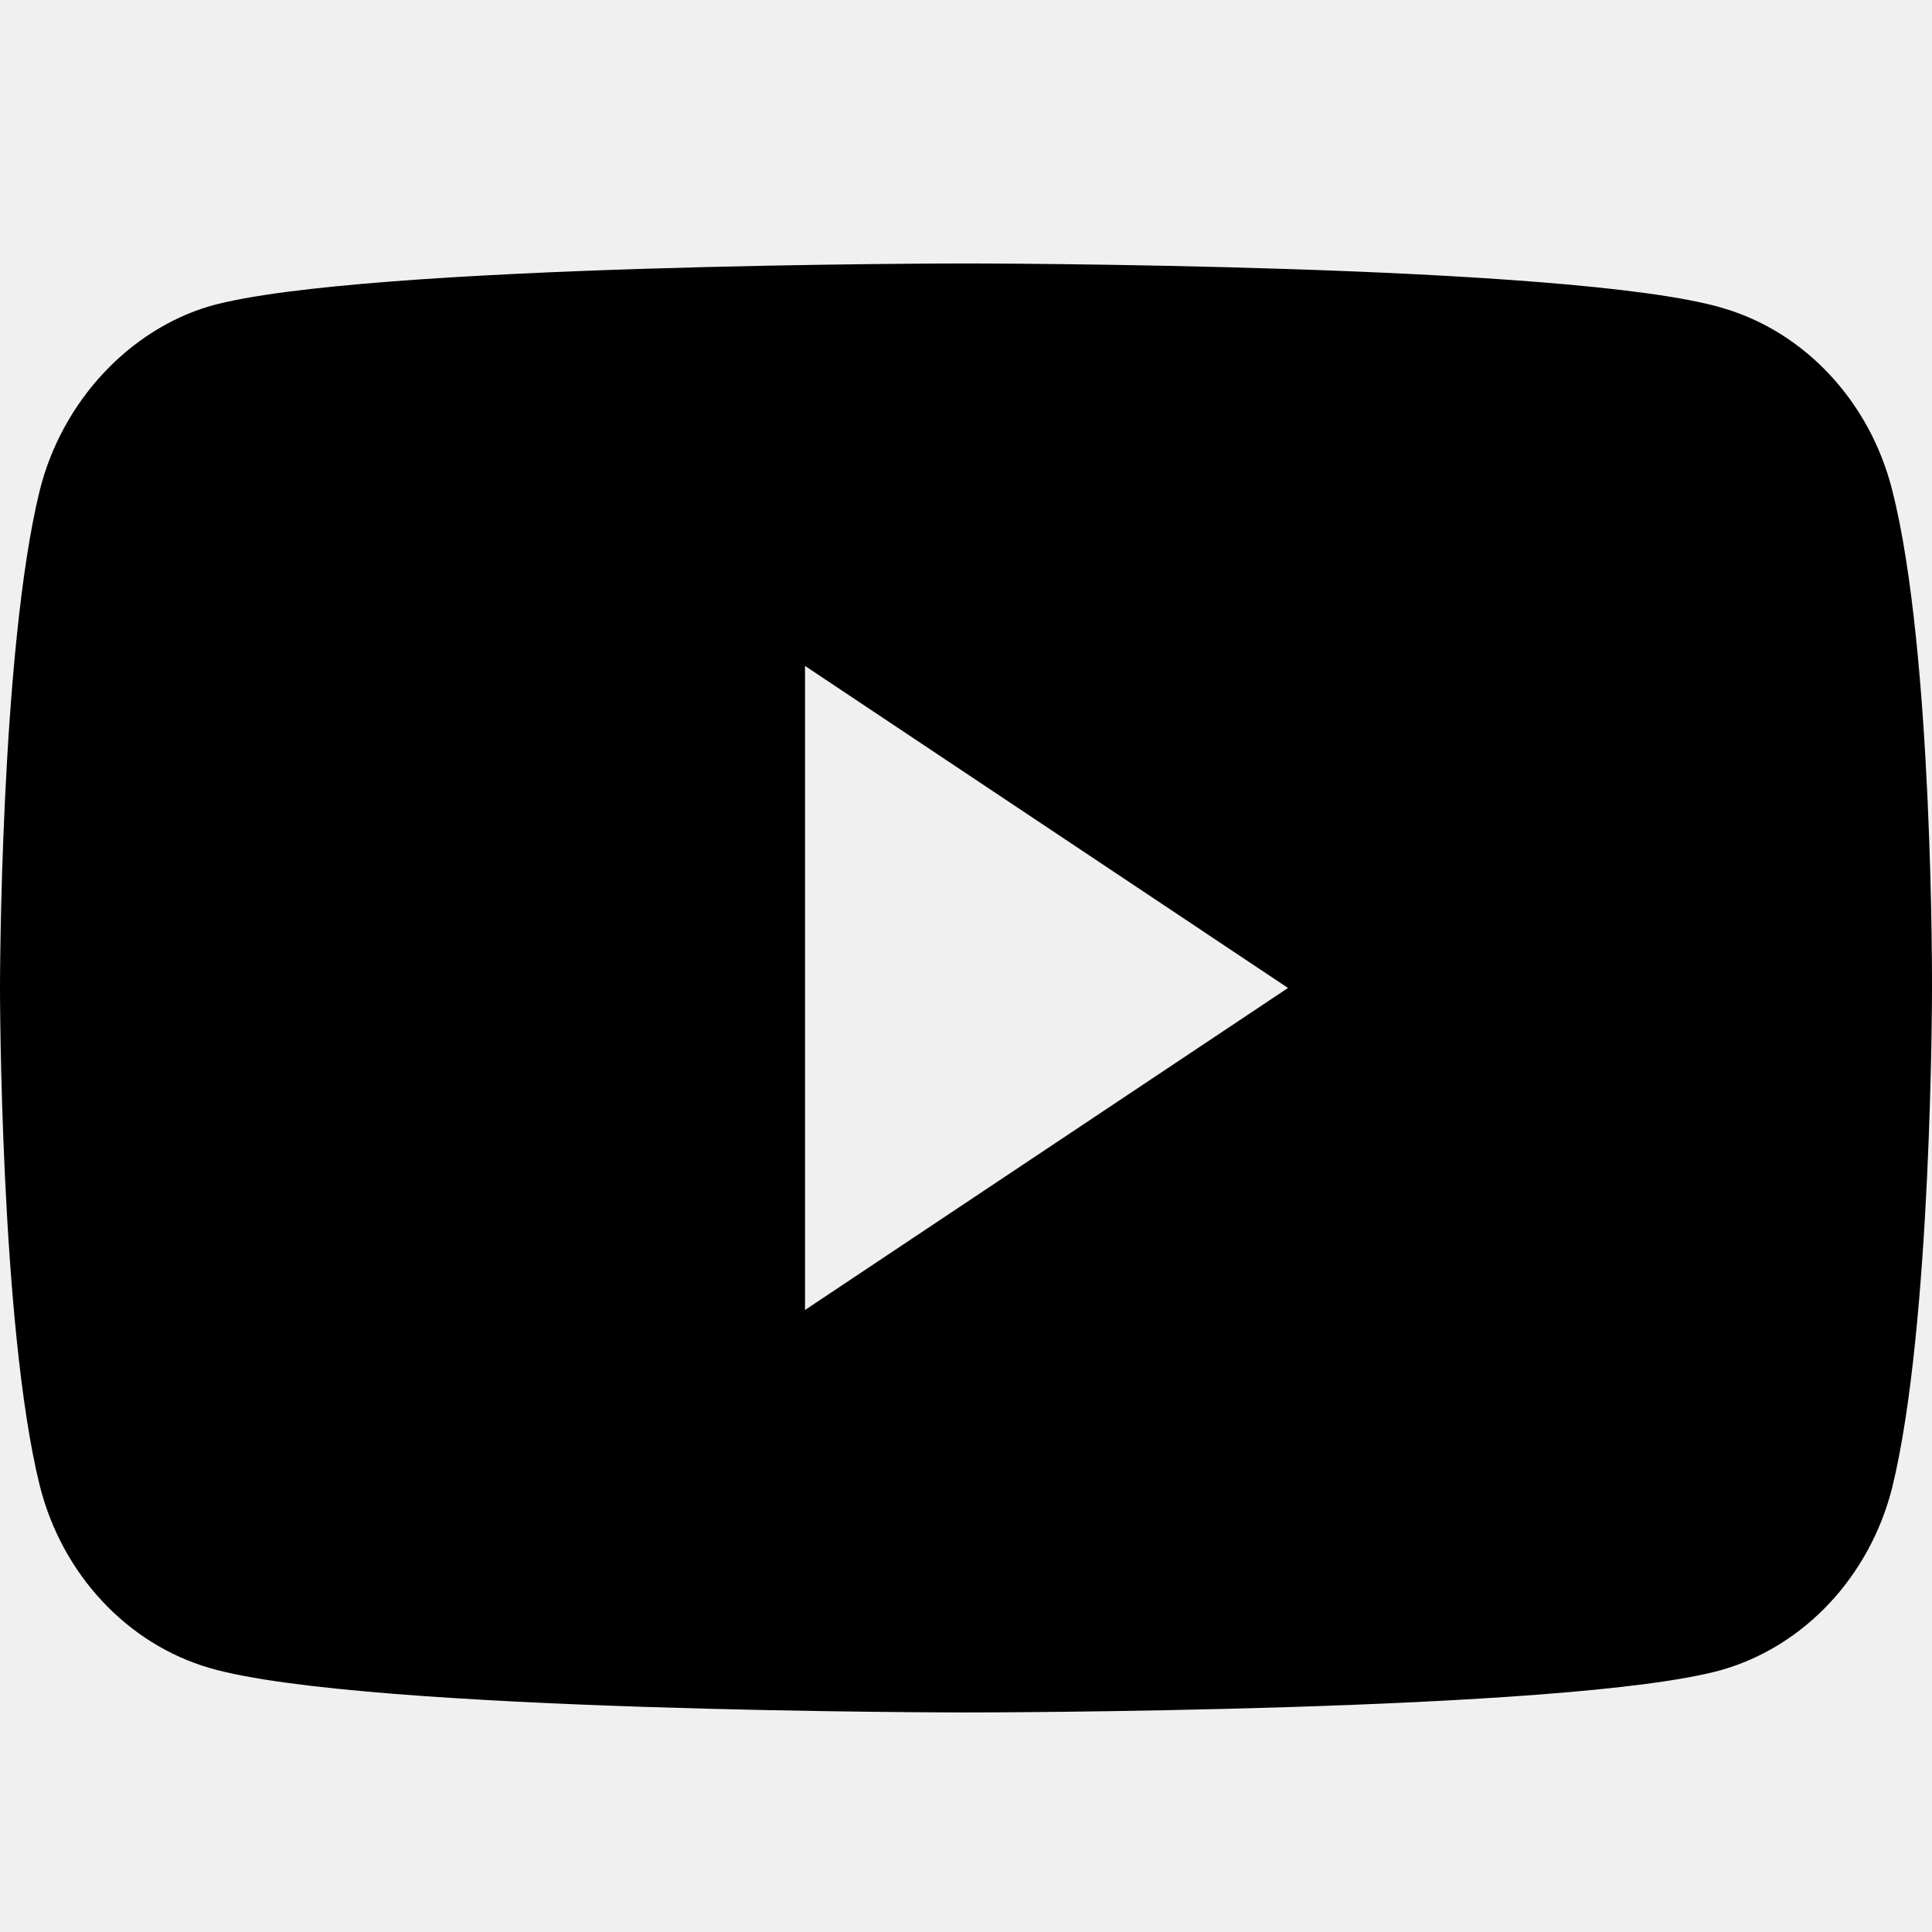
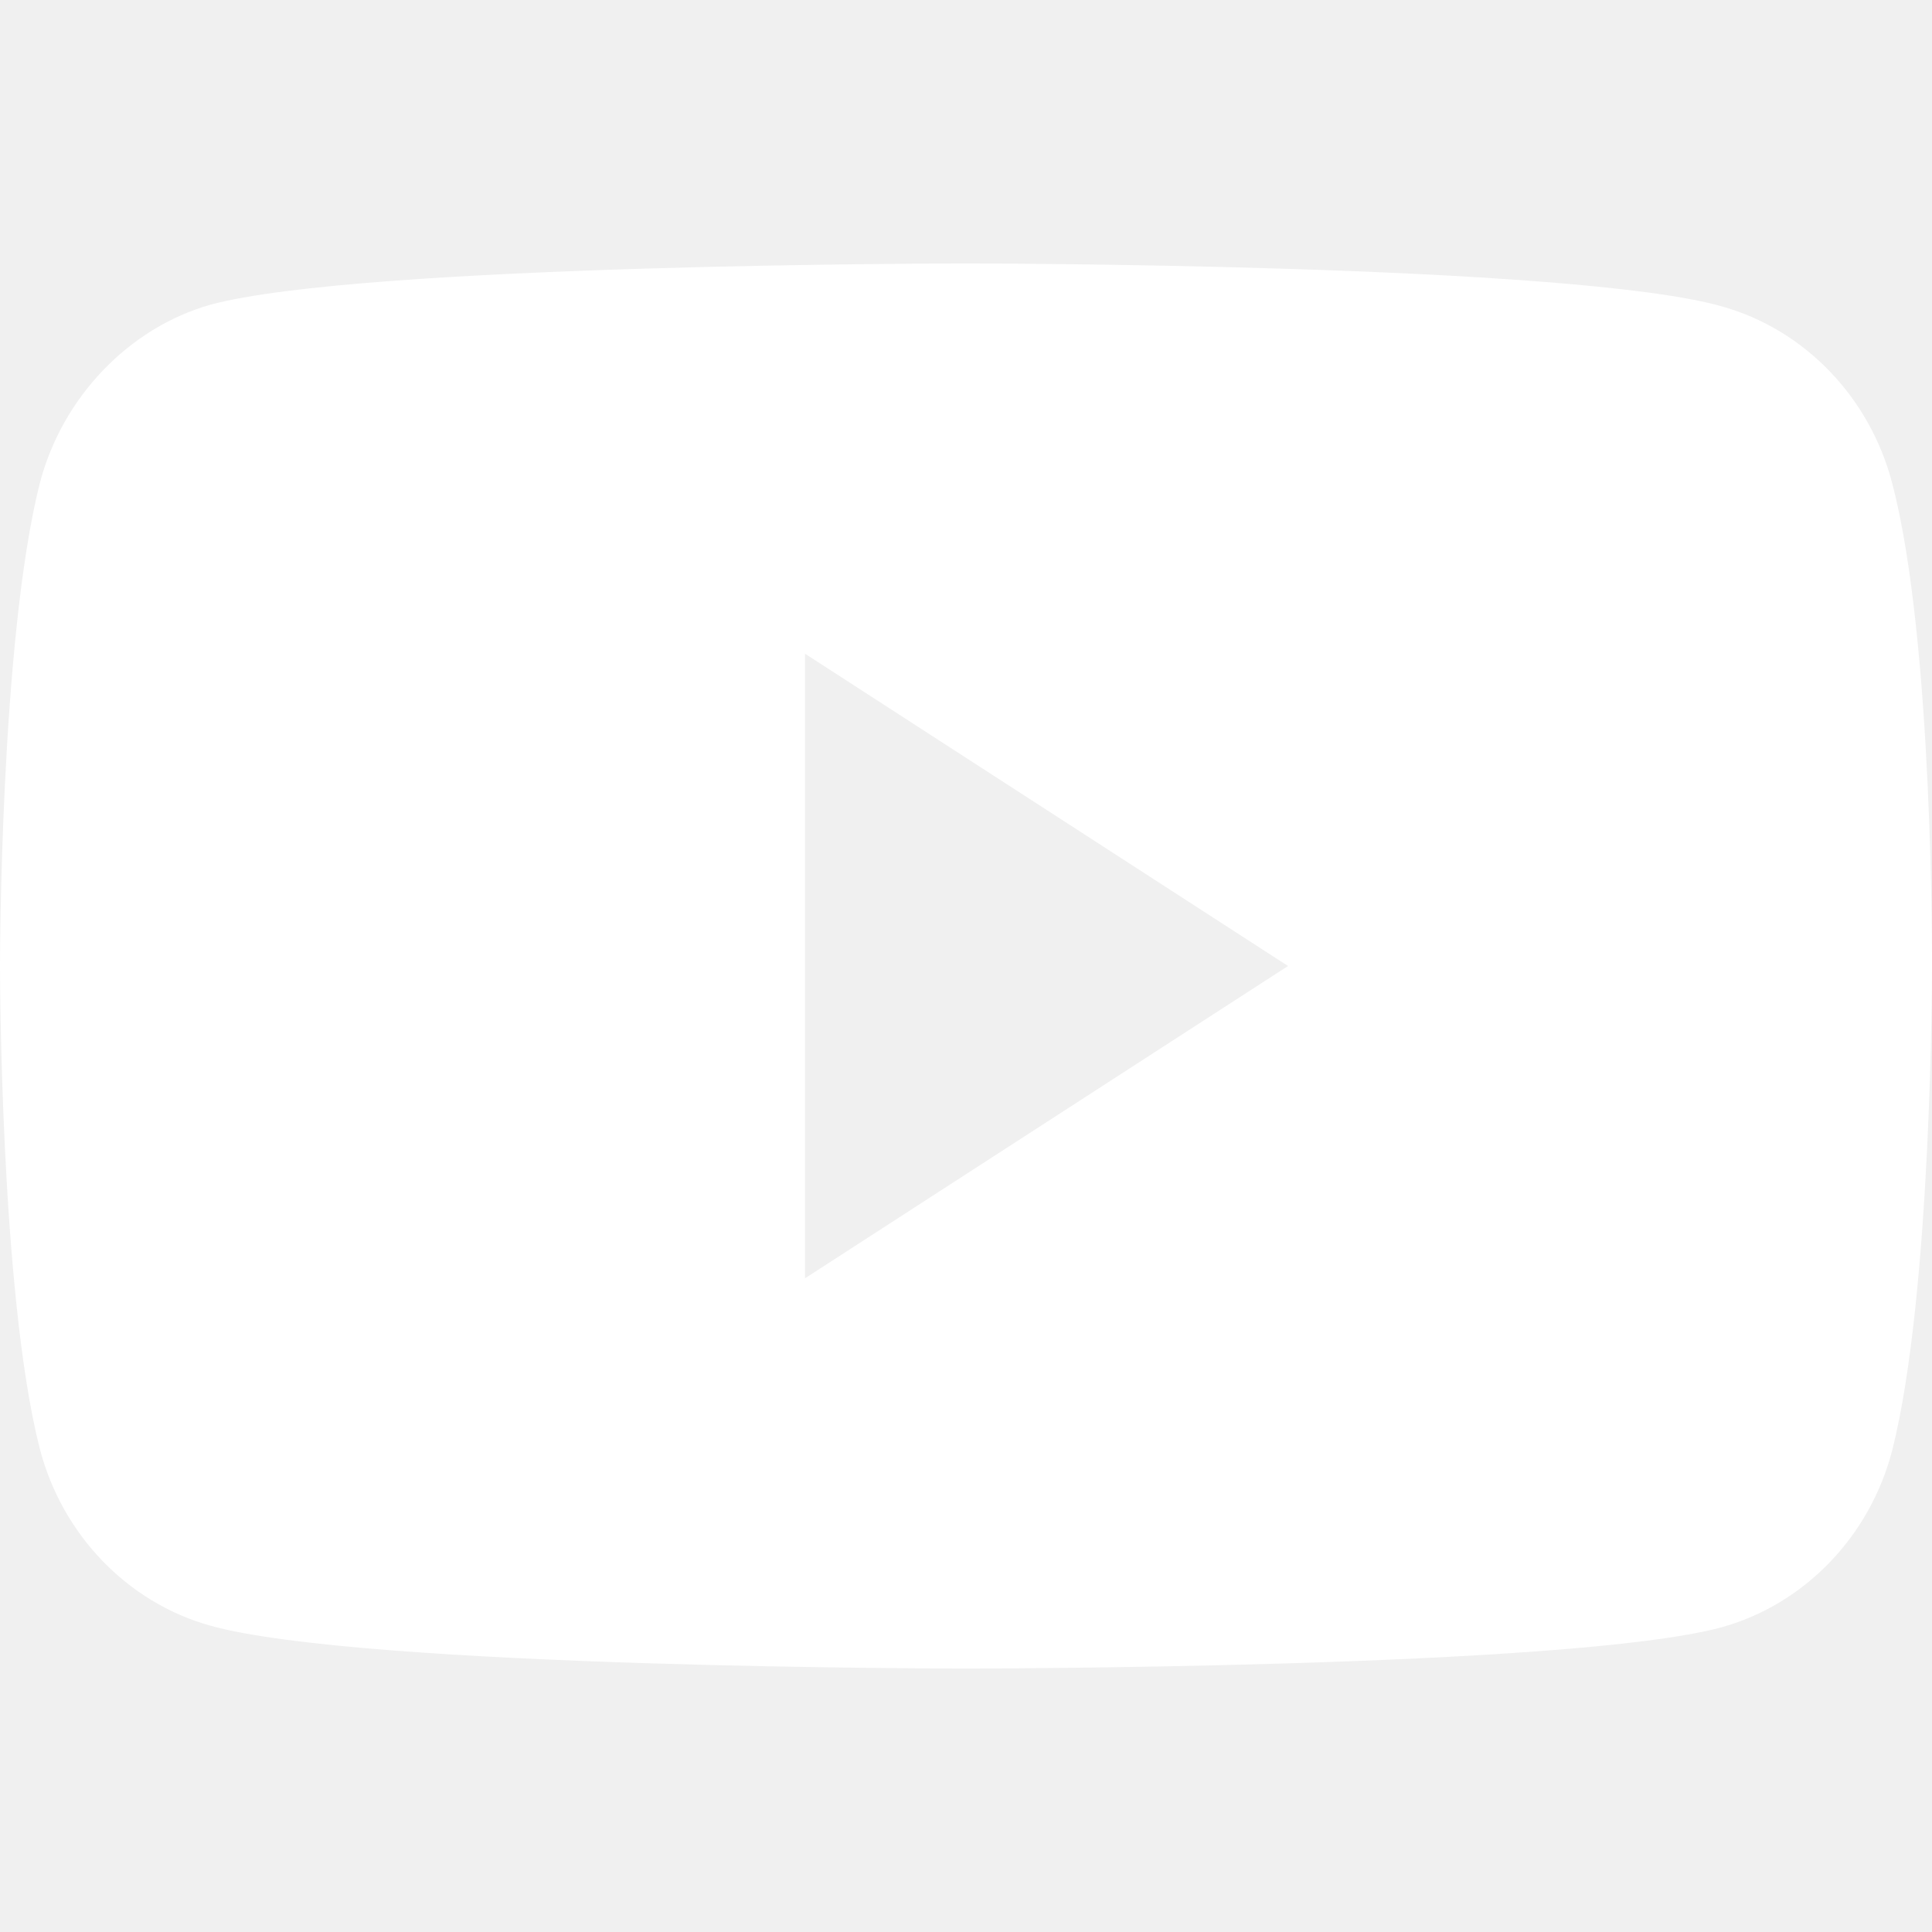
<svg xmlns="http://www.w3.org/2000/svg" viewBox="0 0 22 22" version="1.1">
  <g stroke="none" fill-rule="evenodd">
-     <g transform="translate(0, 3)">
-       <path d="M19.608,0.505 C20.55,0.776 21.293,1.572 21.547,2.582 C22.018,4.426 22,8.269 22,8.269 C22,8.269 22,12.093 21.547,13.938 C21.293,14.947 20.55,15.743 19.608,16.015 C17.886,16.5 11,16.5 11,16.5 C11,16.5 4.132,16.5 2.392,15.995 C1.45,15.723 0.707,14.928 0.453,13.918 C0,12.093 0,8.25 0,8.25 C0,8.25 0,4.426 0.453,2.582 C0.707,1.572 1.468,0.757 2.392,0.485 C4.114,0 11,0 11,0 C11,0 17.886,0 19.608,0.505 Z M14.667,8.25 L9.167,4.583 L9.167,11.917 L14.667,8.25 Z" />
+     <g transform="translate(0, 3)" fill="#FFFFFF">
+       <path d="M19.608,0.489 C20.55,0.753 21.293,1.525 21.547,2.504 C22.018,4.292 22,8.019 22,8.019 C22,8.019 22,11.727 21.547,13.515 C21.293,14.494 20.55,15.266 19.608,15.529 C17.886,16 11,16 11,16 C11,16 4.132,16 2.392,15.511 C1.45,15.247 0.707,14.475 0.453,13.496 C0,11.727 0,8 0,8 C0,8 0,4.292 0.453,2.504 C0.707,1.525 1.468,0.734 2.392,0.471 C4.114,0 11,0 11,0 C11,0 17.886,0 19.608,0.489 Z M14.667,8 L9.167,4.444 L9.167,11.556 L14.667,8 Z" />
    </g>
  </g>
</svg>
